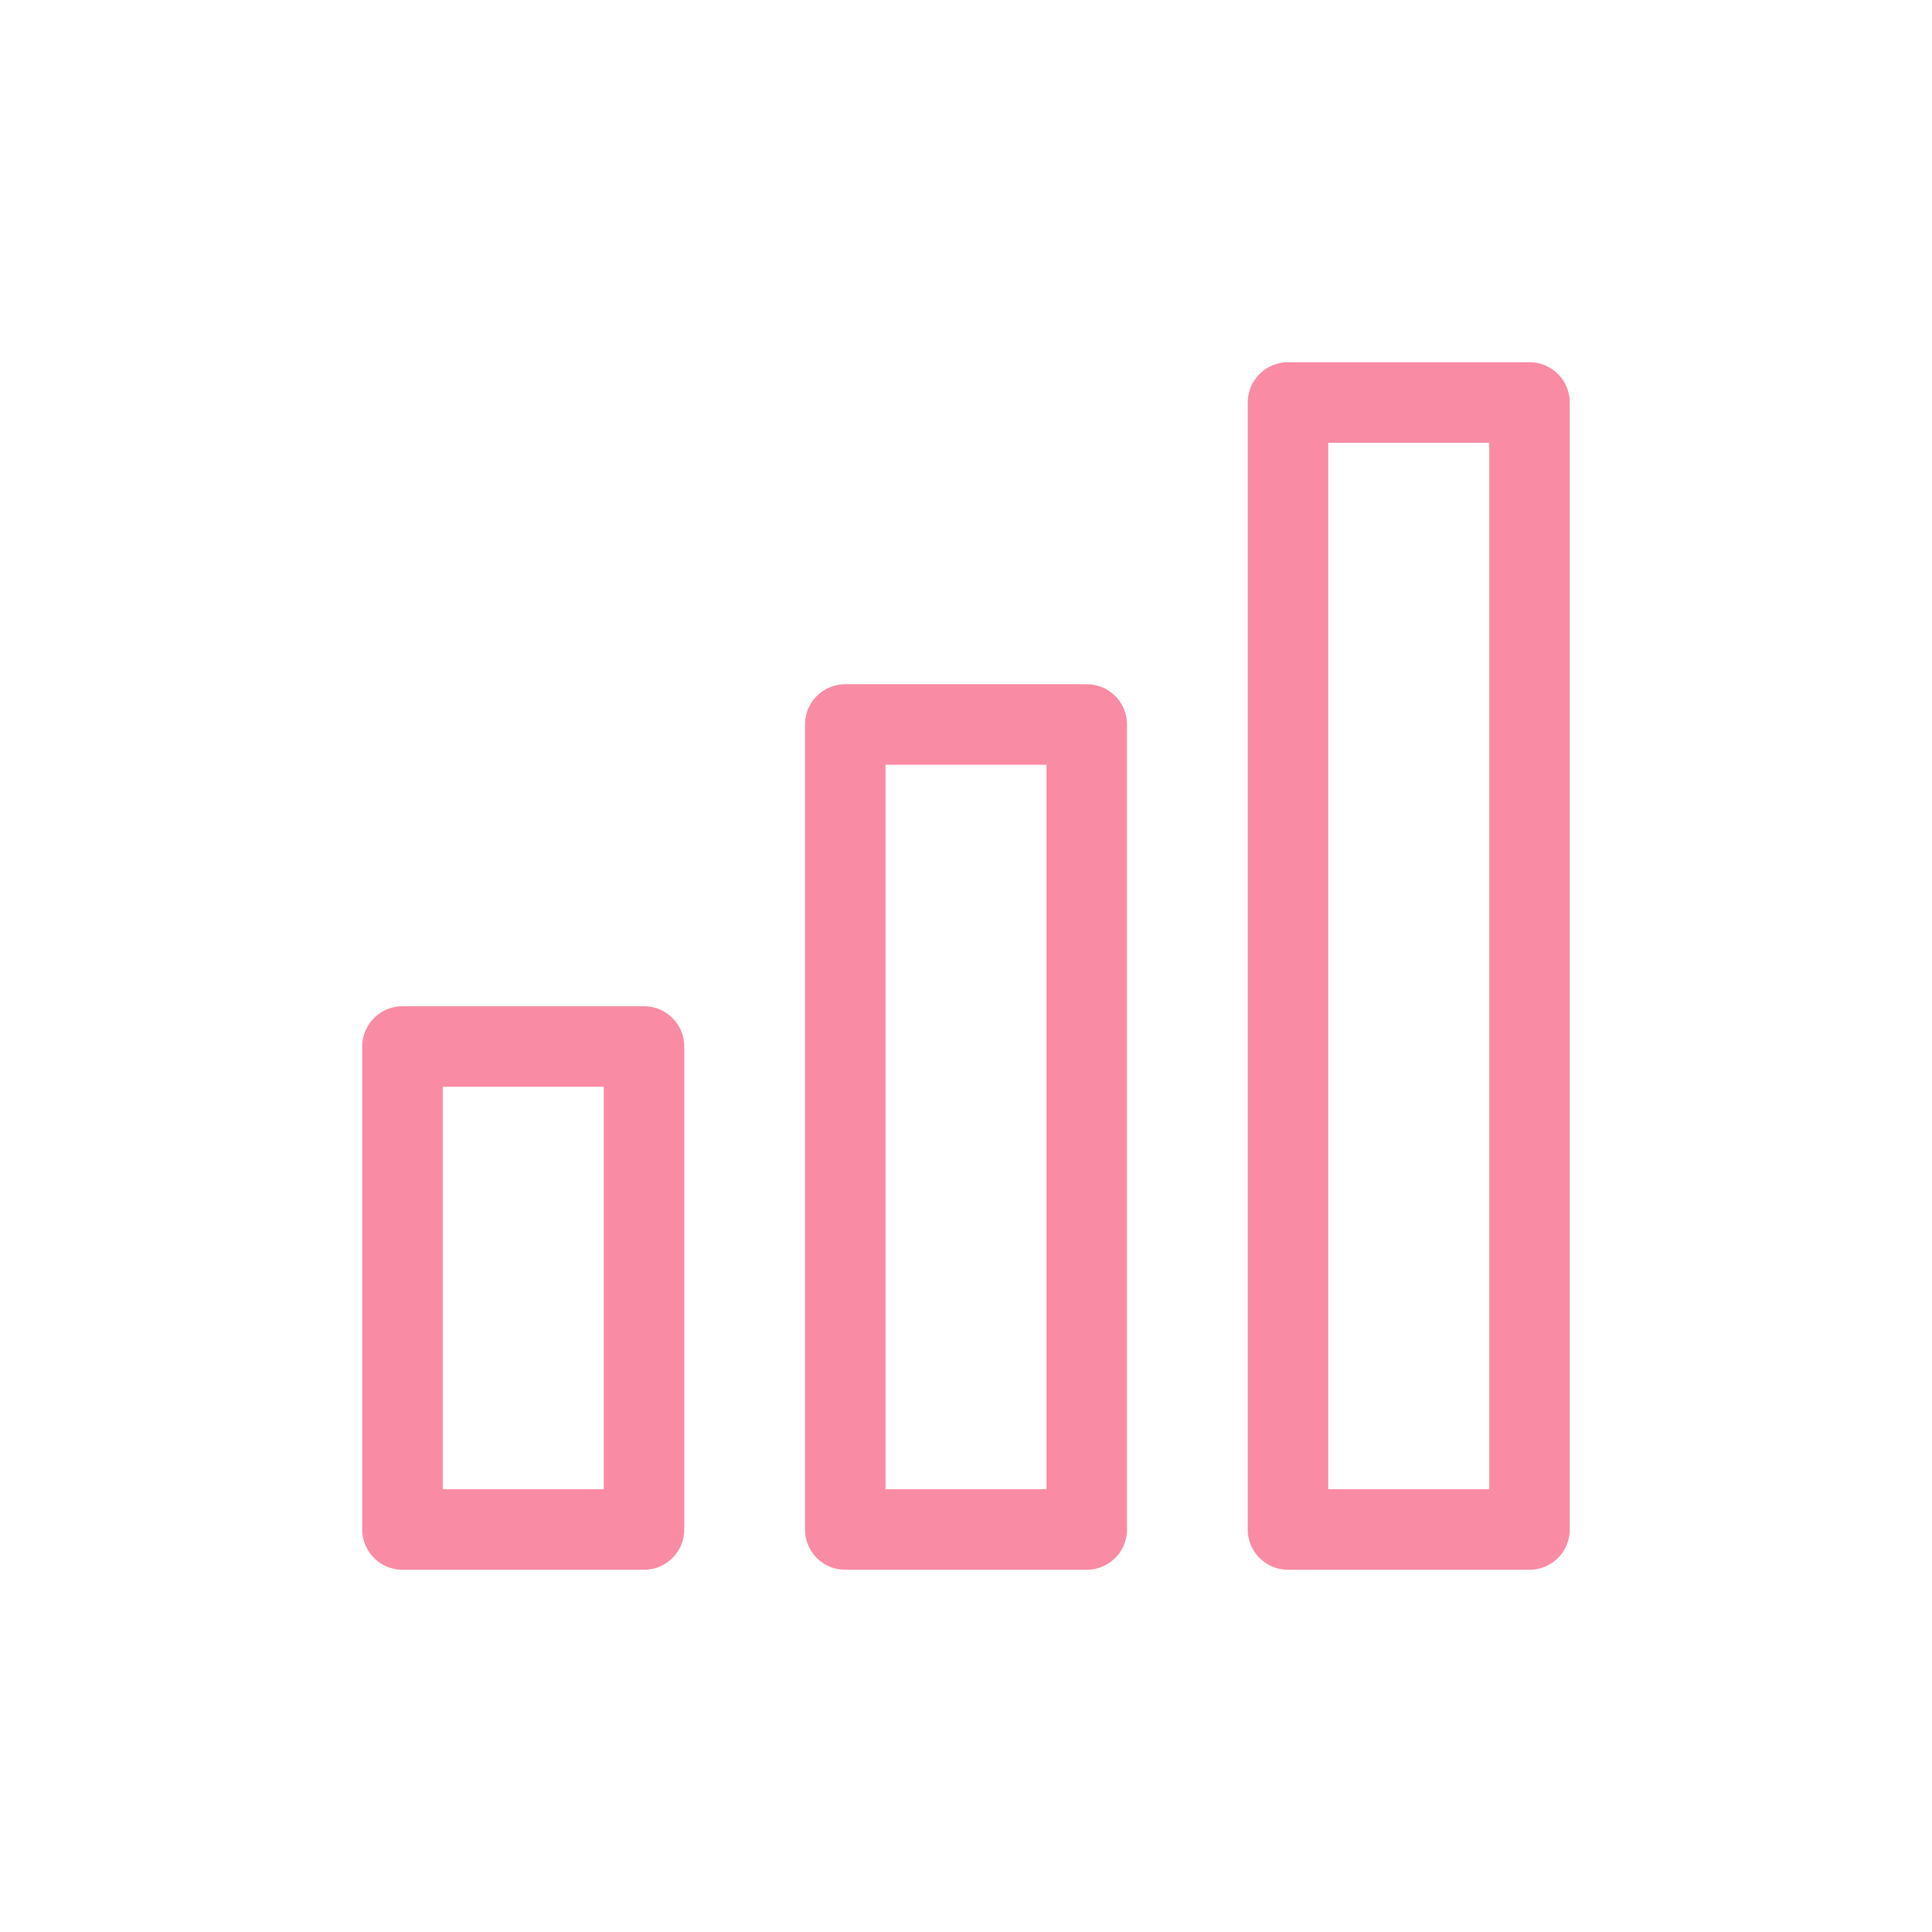
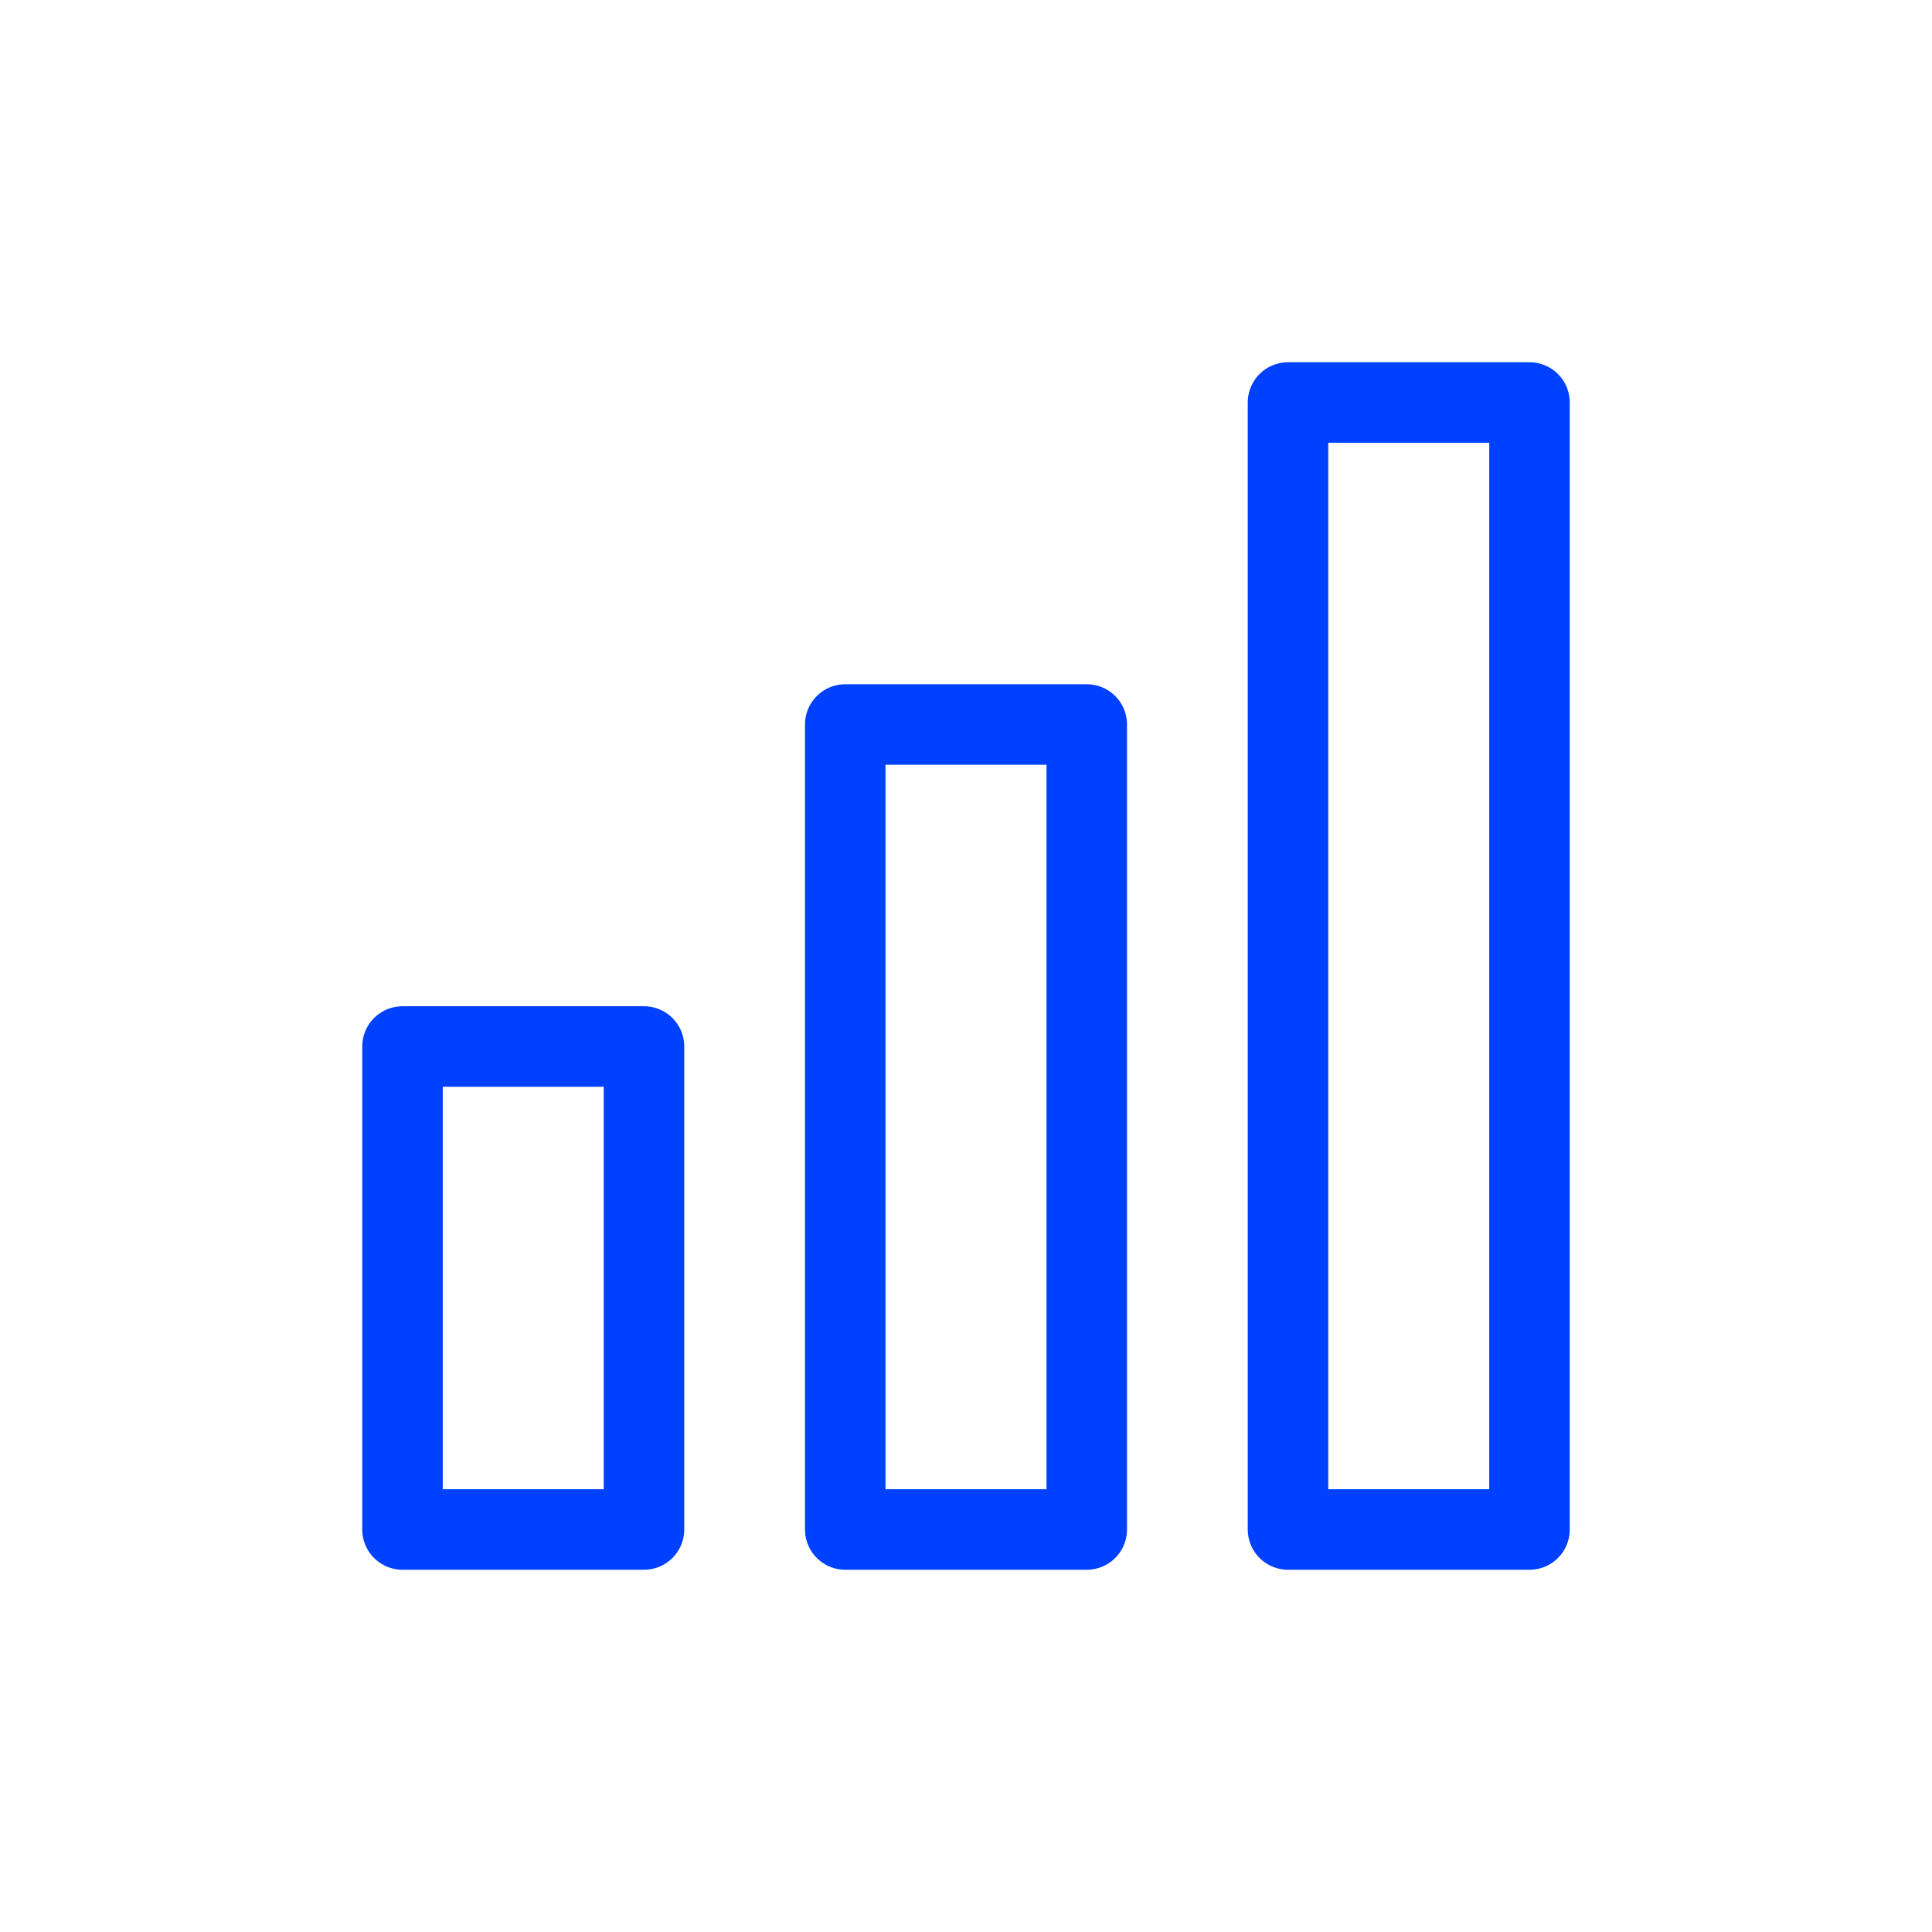
<svg xmlns="http://www.w3.org/2000/svg" width="48px" height="48px" viewBox="0 0 48 48" version="1.1">
  <defs />
  <g id="Icon-Sales-Active" stroke="none" stroke-width="1" fill="none" fill-rule="evenodd" stroke-linecap="round" stroke-linejoin="round">
-     <g transform="translate(10, 10)" id="Rectangle-2" stroke="#fa8ba4" stroke-width="2">
+     <g transform="translate(10, 10)" id="Rectangle-2" stroke="#0041FF" stroke-width="2">
      <rect x="0" y="16" width="6" height="12" />
      <rect x="11" y="8" width="6" height="20" />
      <rect x="22" y="0" width="6" height="28" />
    </g>
  </g>
</svg>
